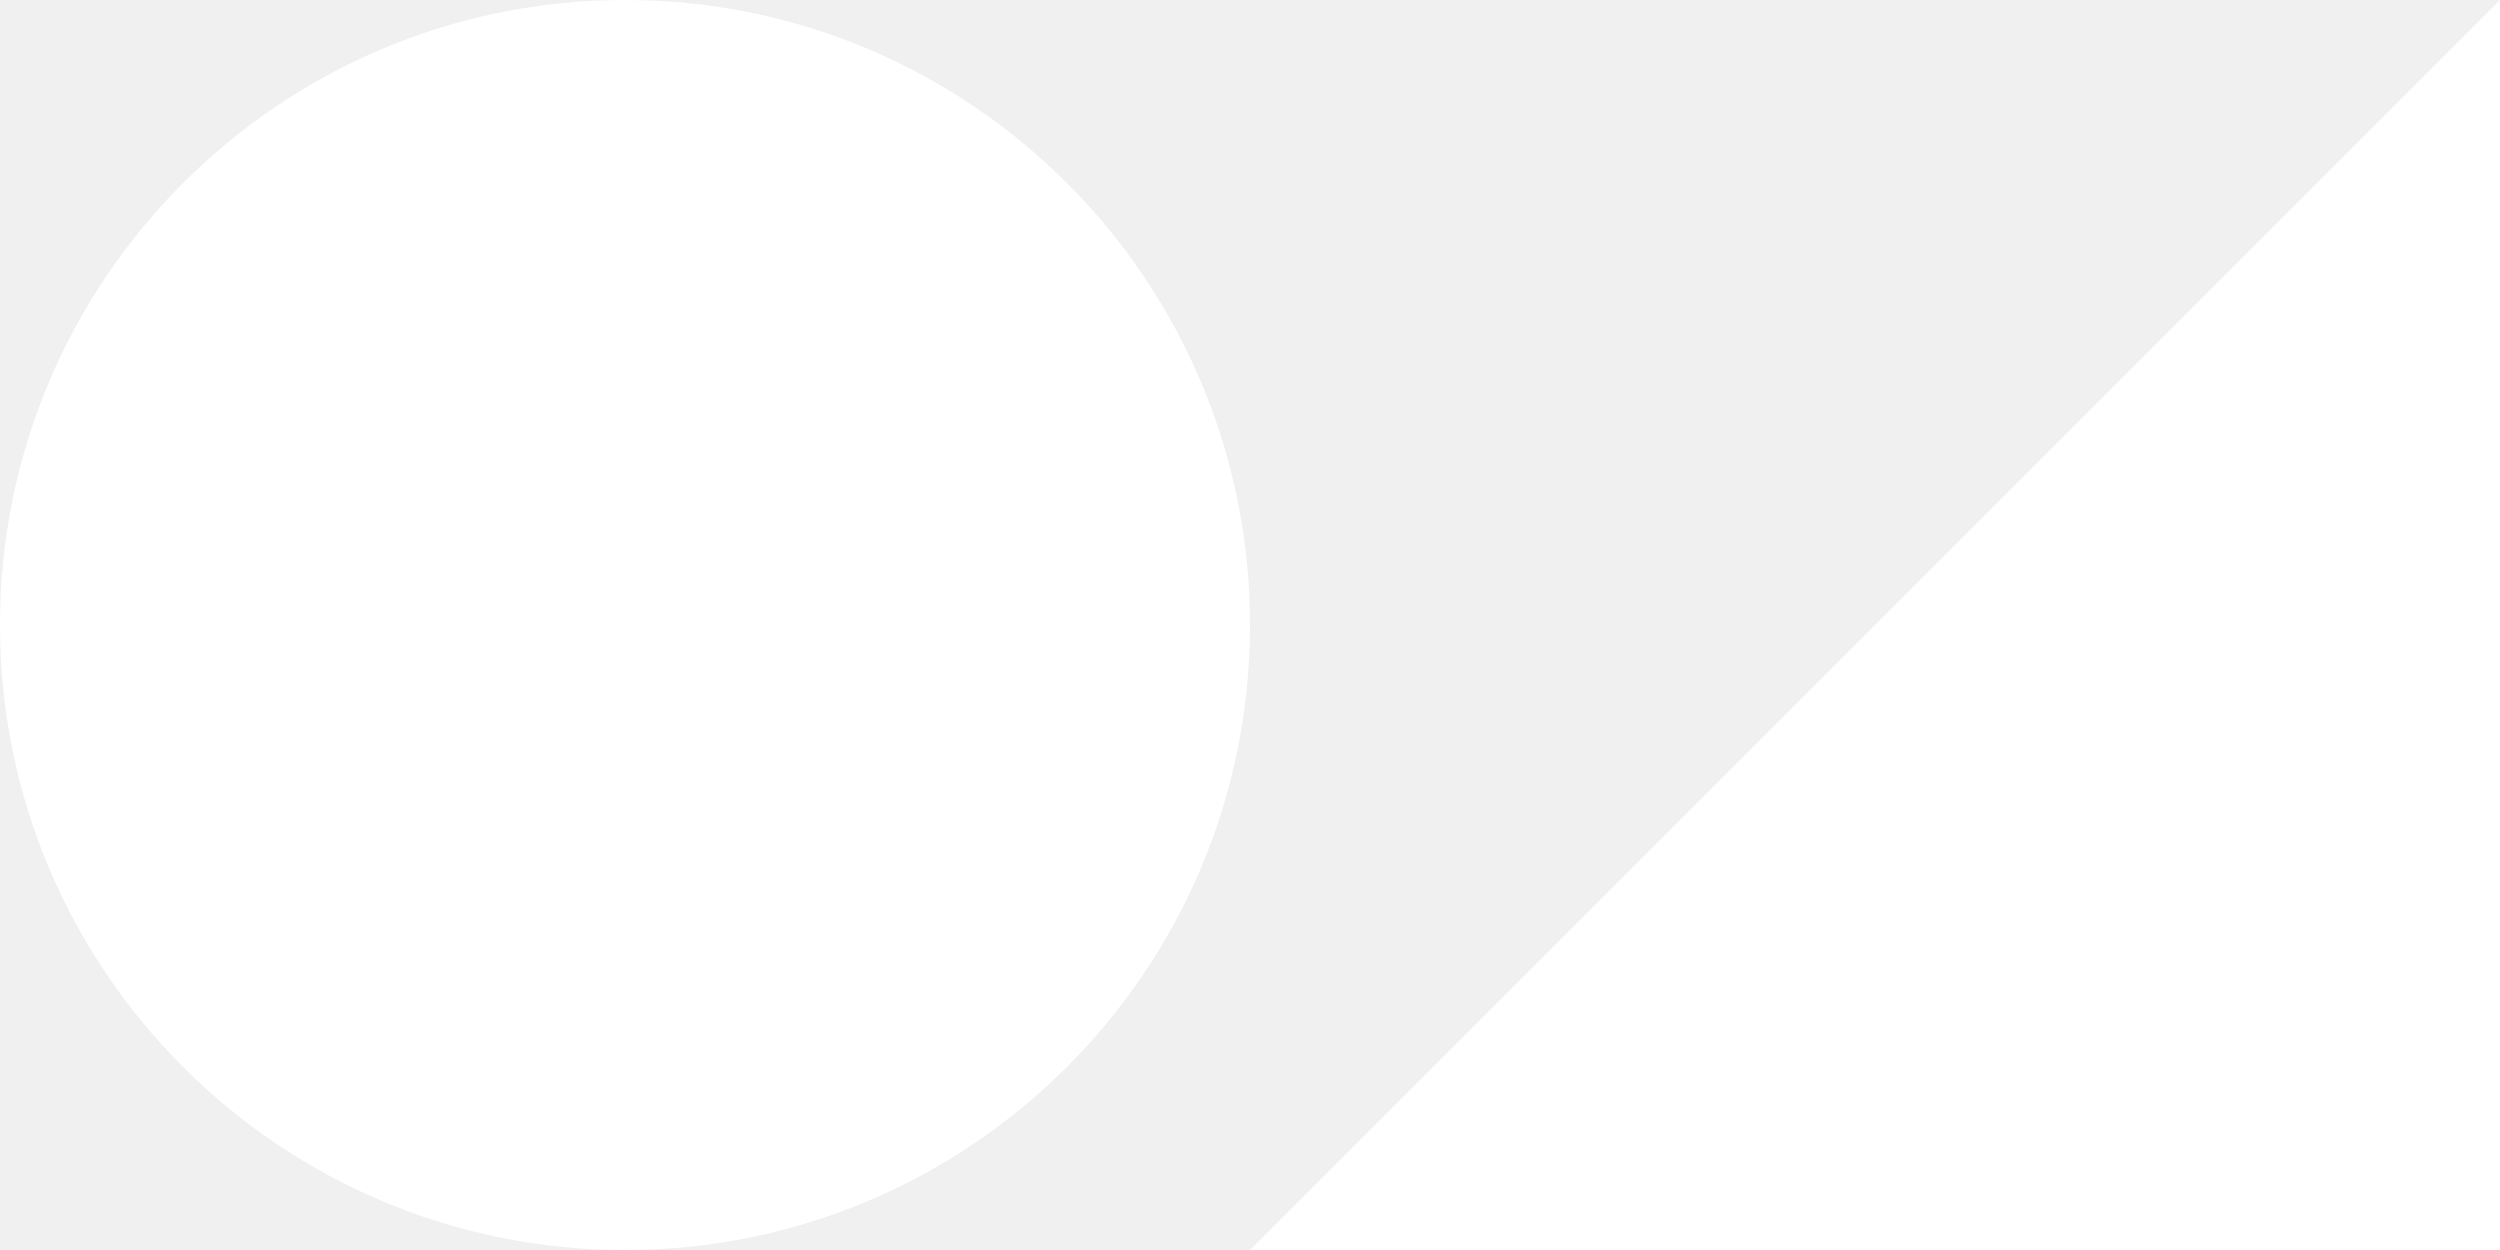
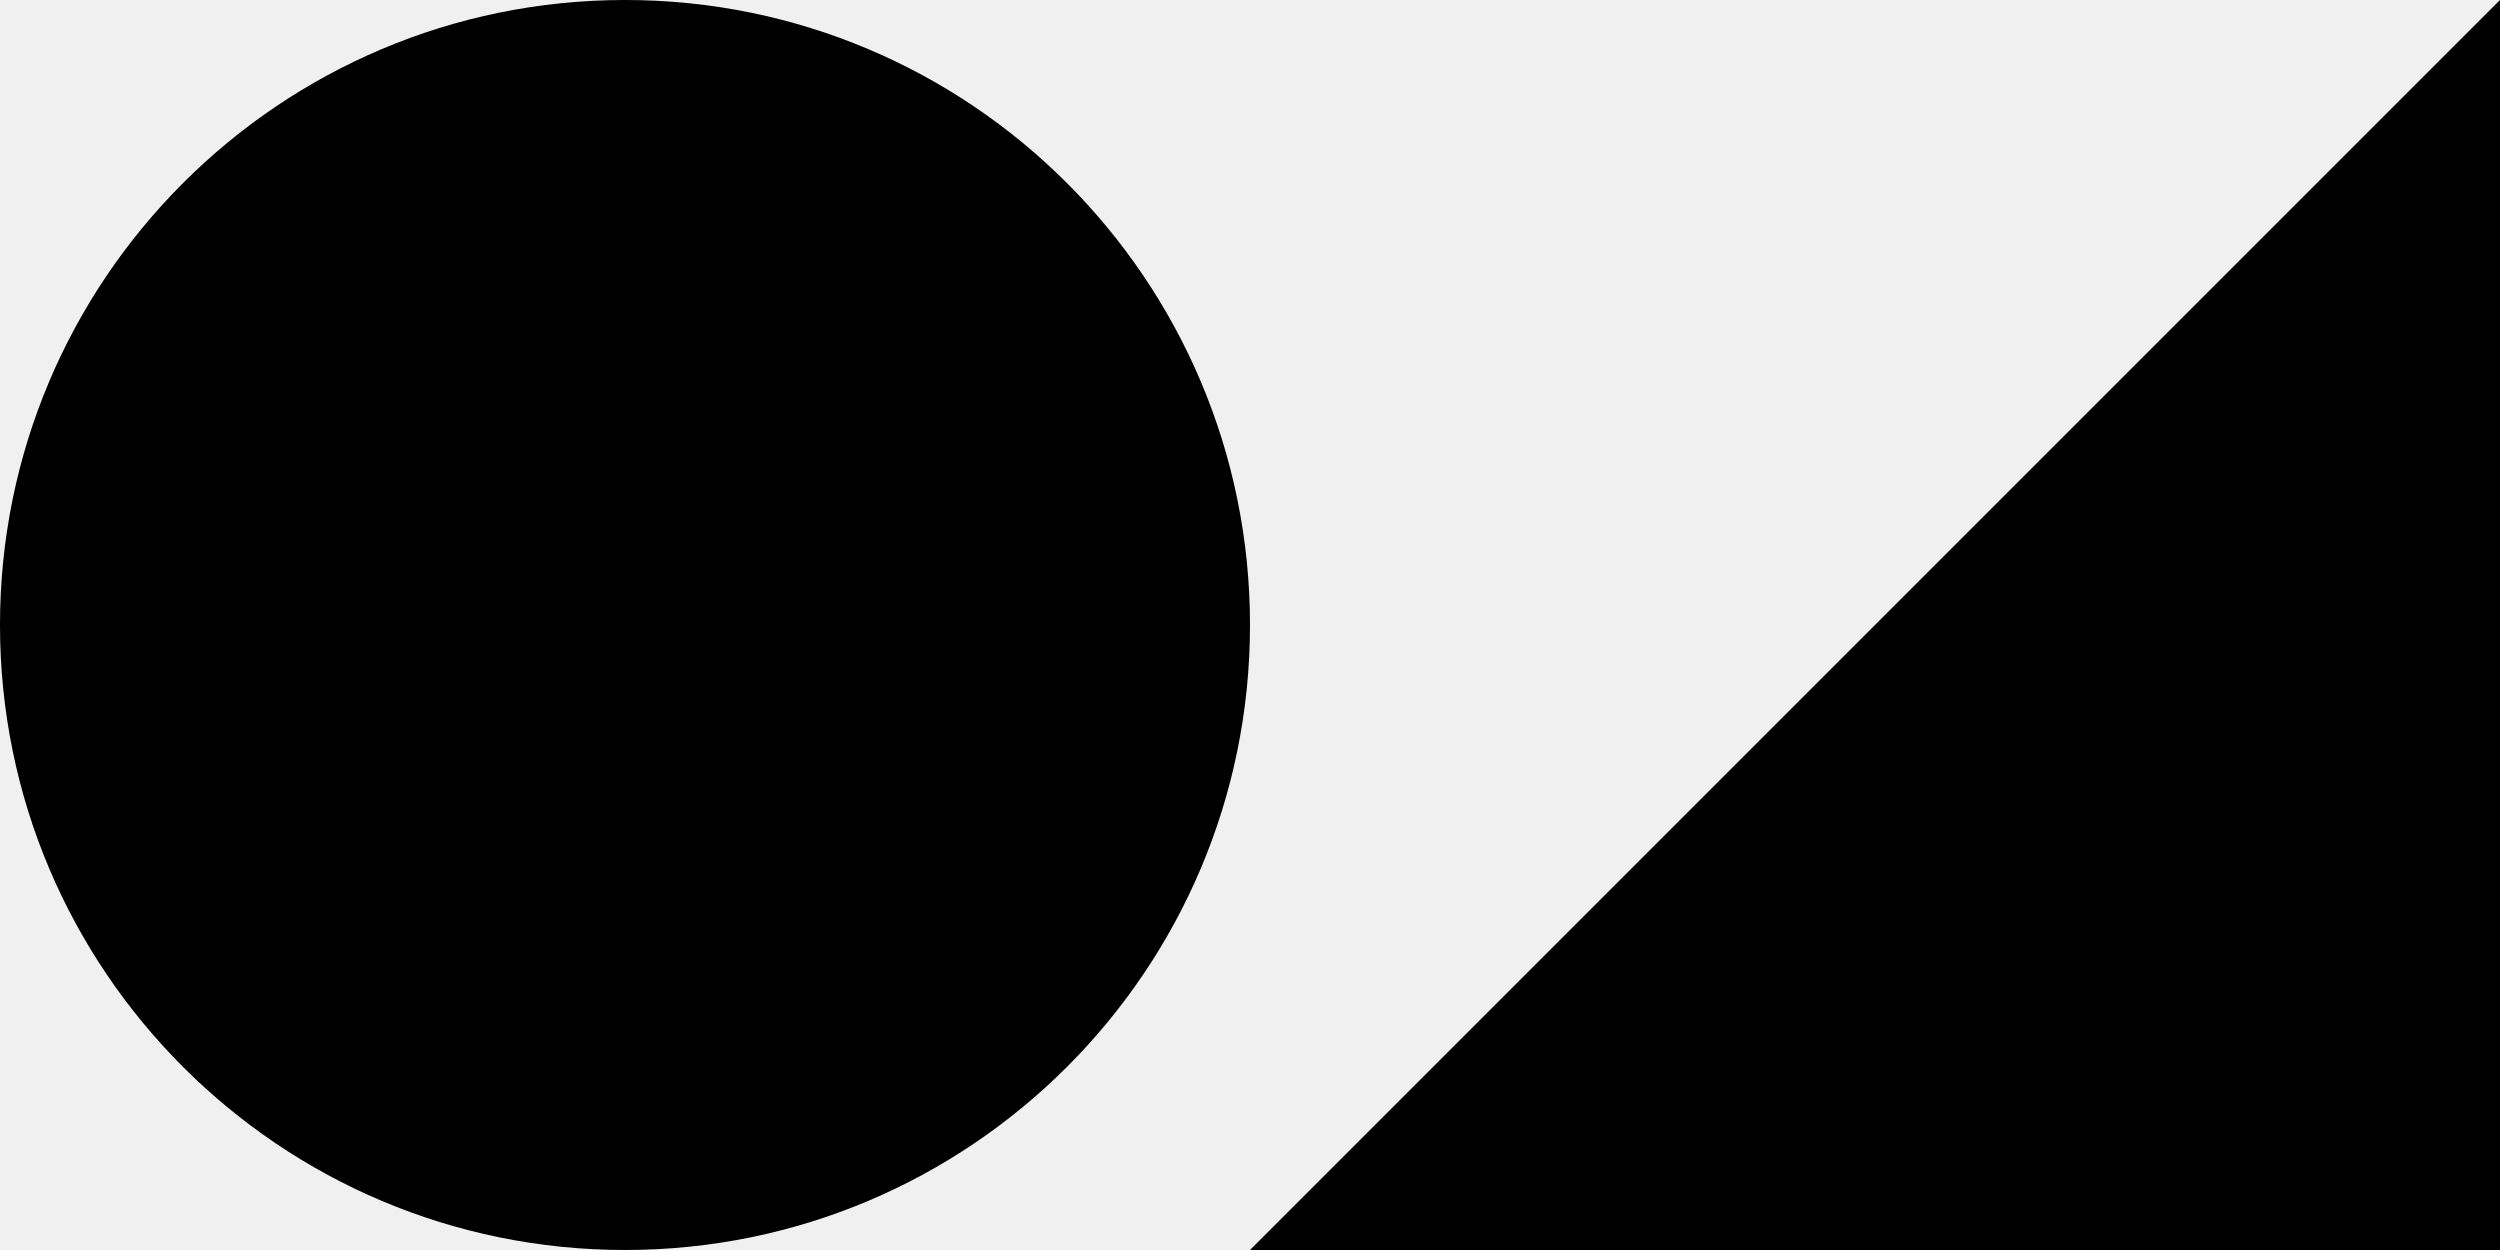
<svg xmlns="http://www.w3.org/2000/svg" width="108mm" height="54mm" viewBox="0 0 108 54" version="1.1" id="svg1">
  <defs id="defs1" />
  <g id="layer1" transform="translate(-28.58822,-90.13235)">
-     <circle style="fill:#FFFFFF;stroke-width:0.944" id="path1" cx="55.588" cy="117.132" r="27" />
-     <path style="fill:#FFFFFF;stroke-width:1" d="M 136.588,90.132 82.588,144.132 h 54 z" id="path2" />
+     <circle style="fill:#000000;stroke-width:0.944" id="path1" cx="55.588" cy="117.132" r="27" />
+     <path style="fill:#000000;stroke-width:1" d="M 136.588,90.132 82.588,144.132 h 54 z" id="path2" />
  </g>
</svg>
